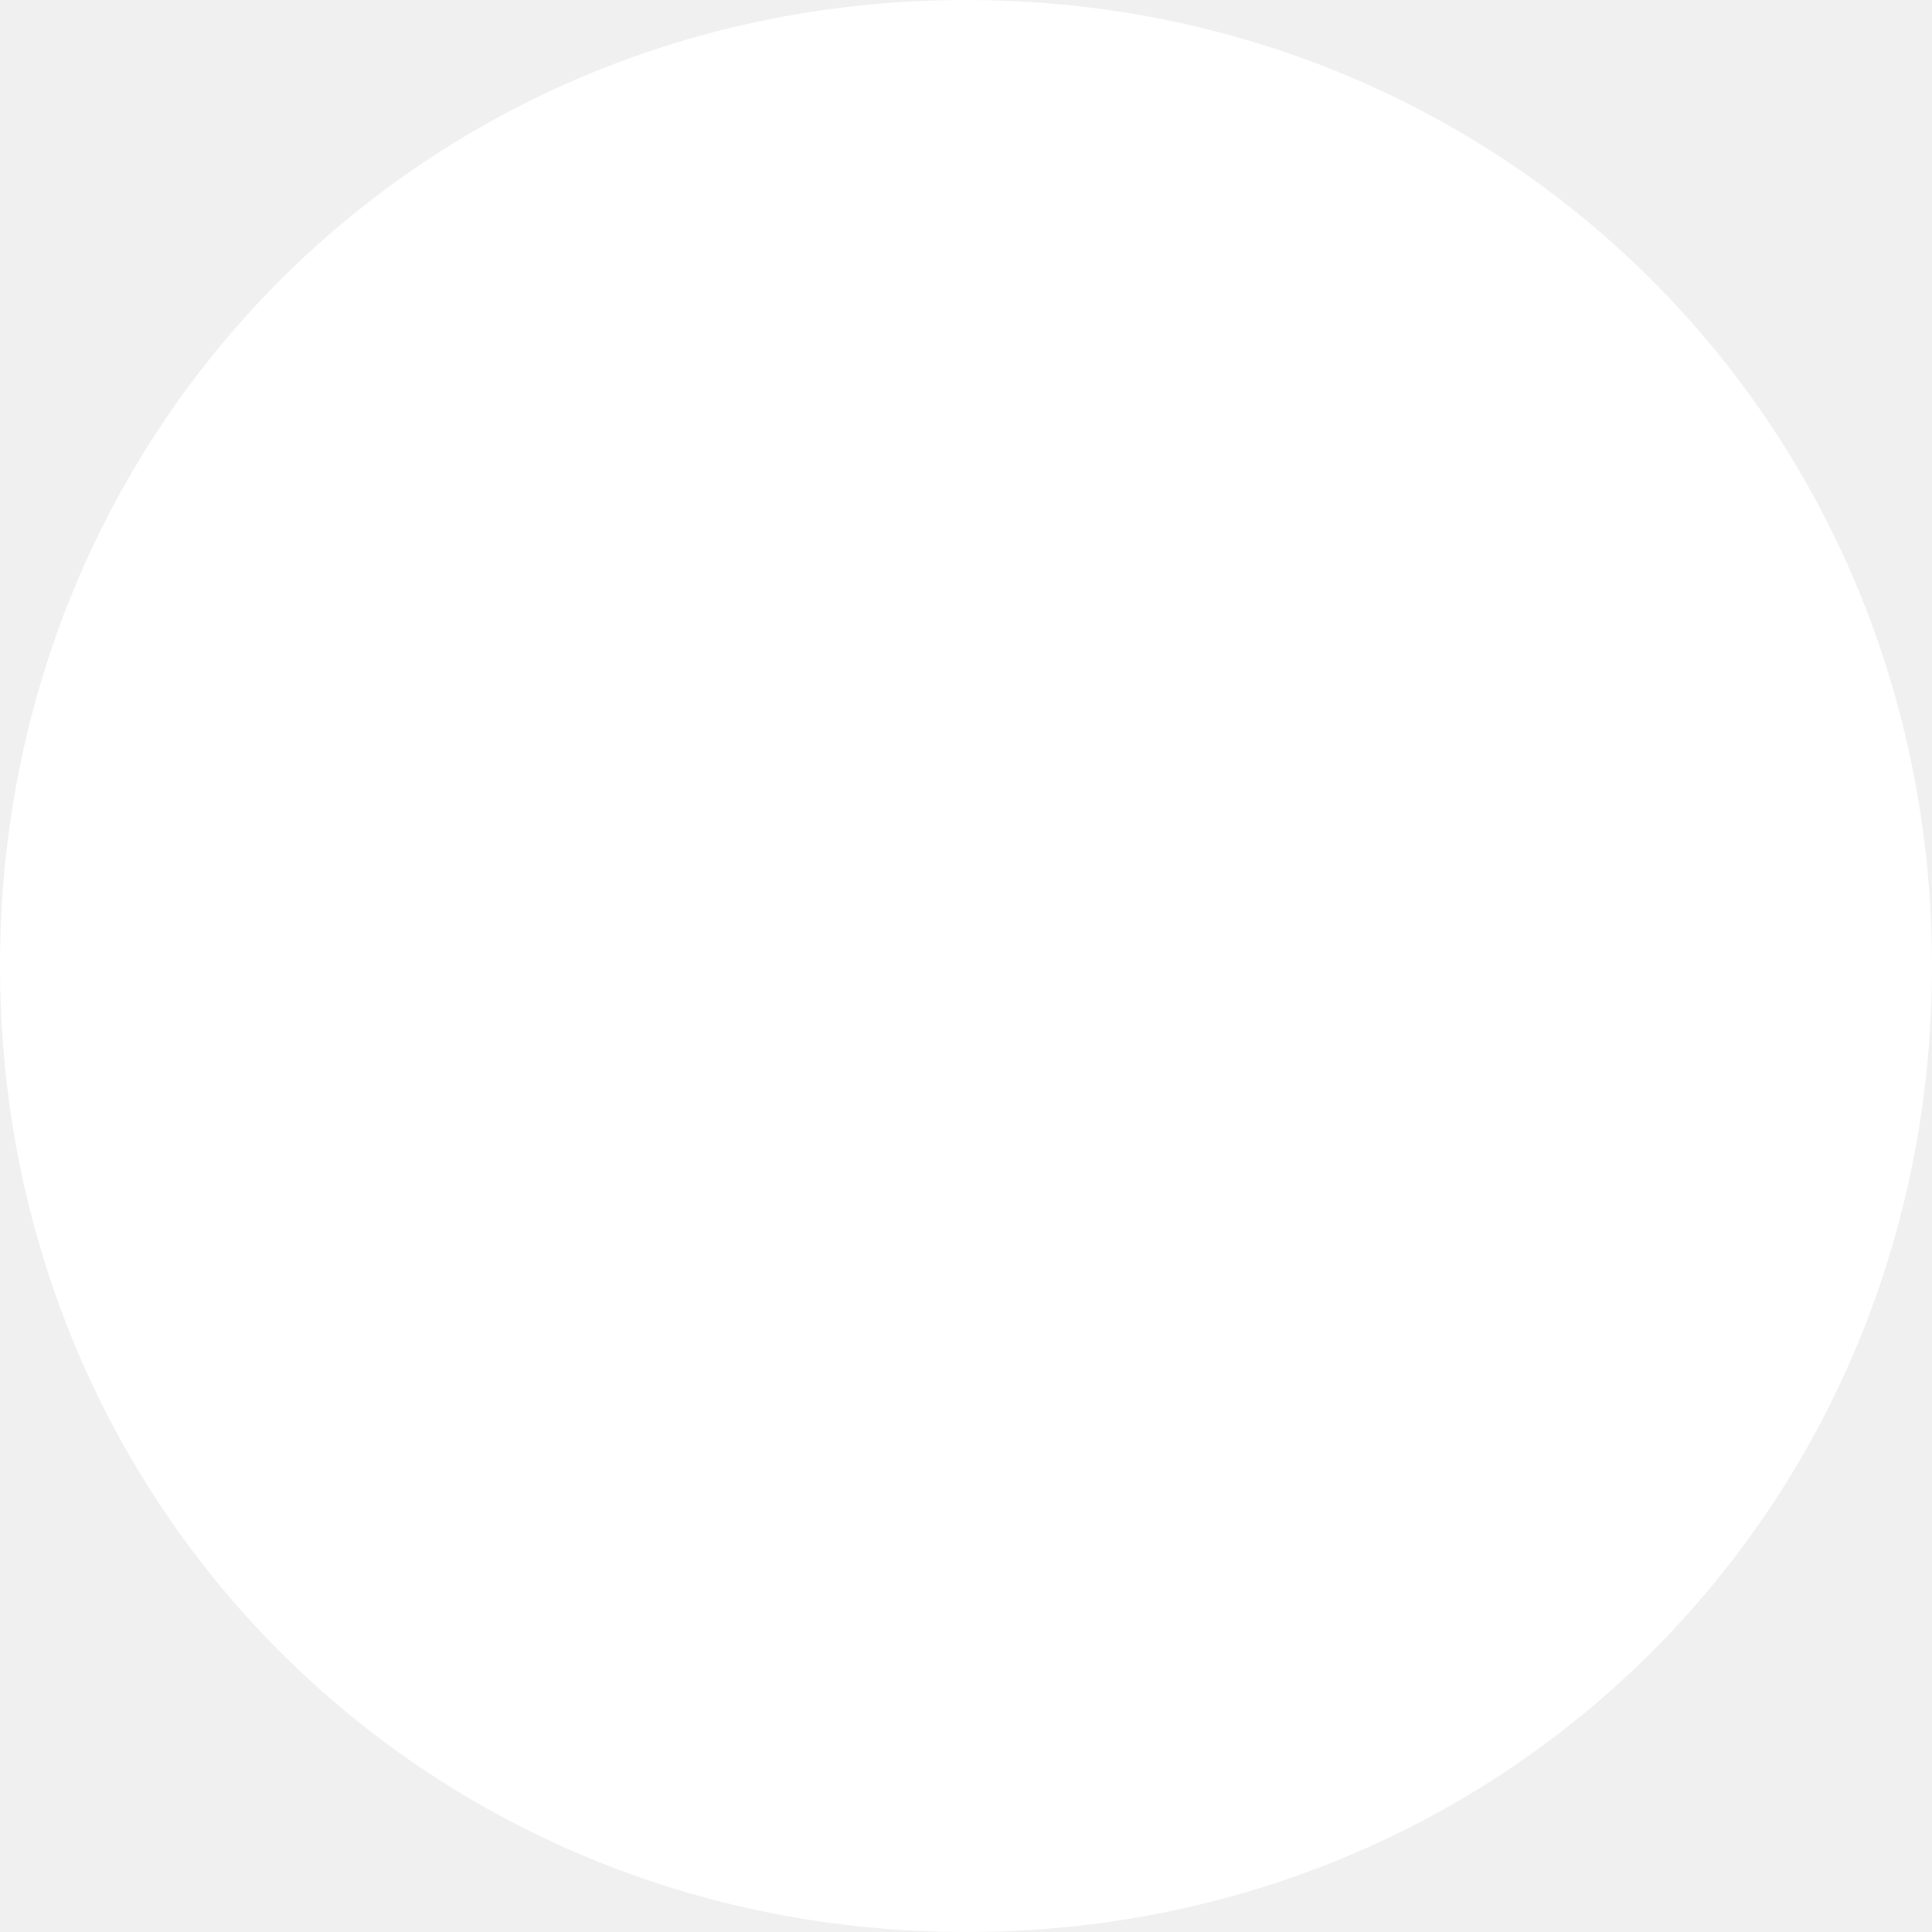
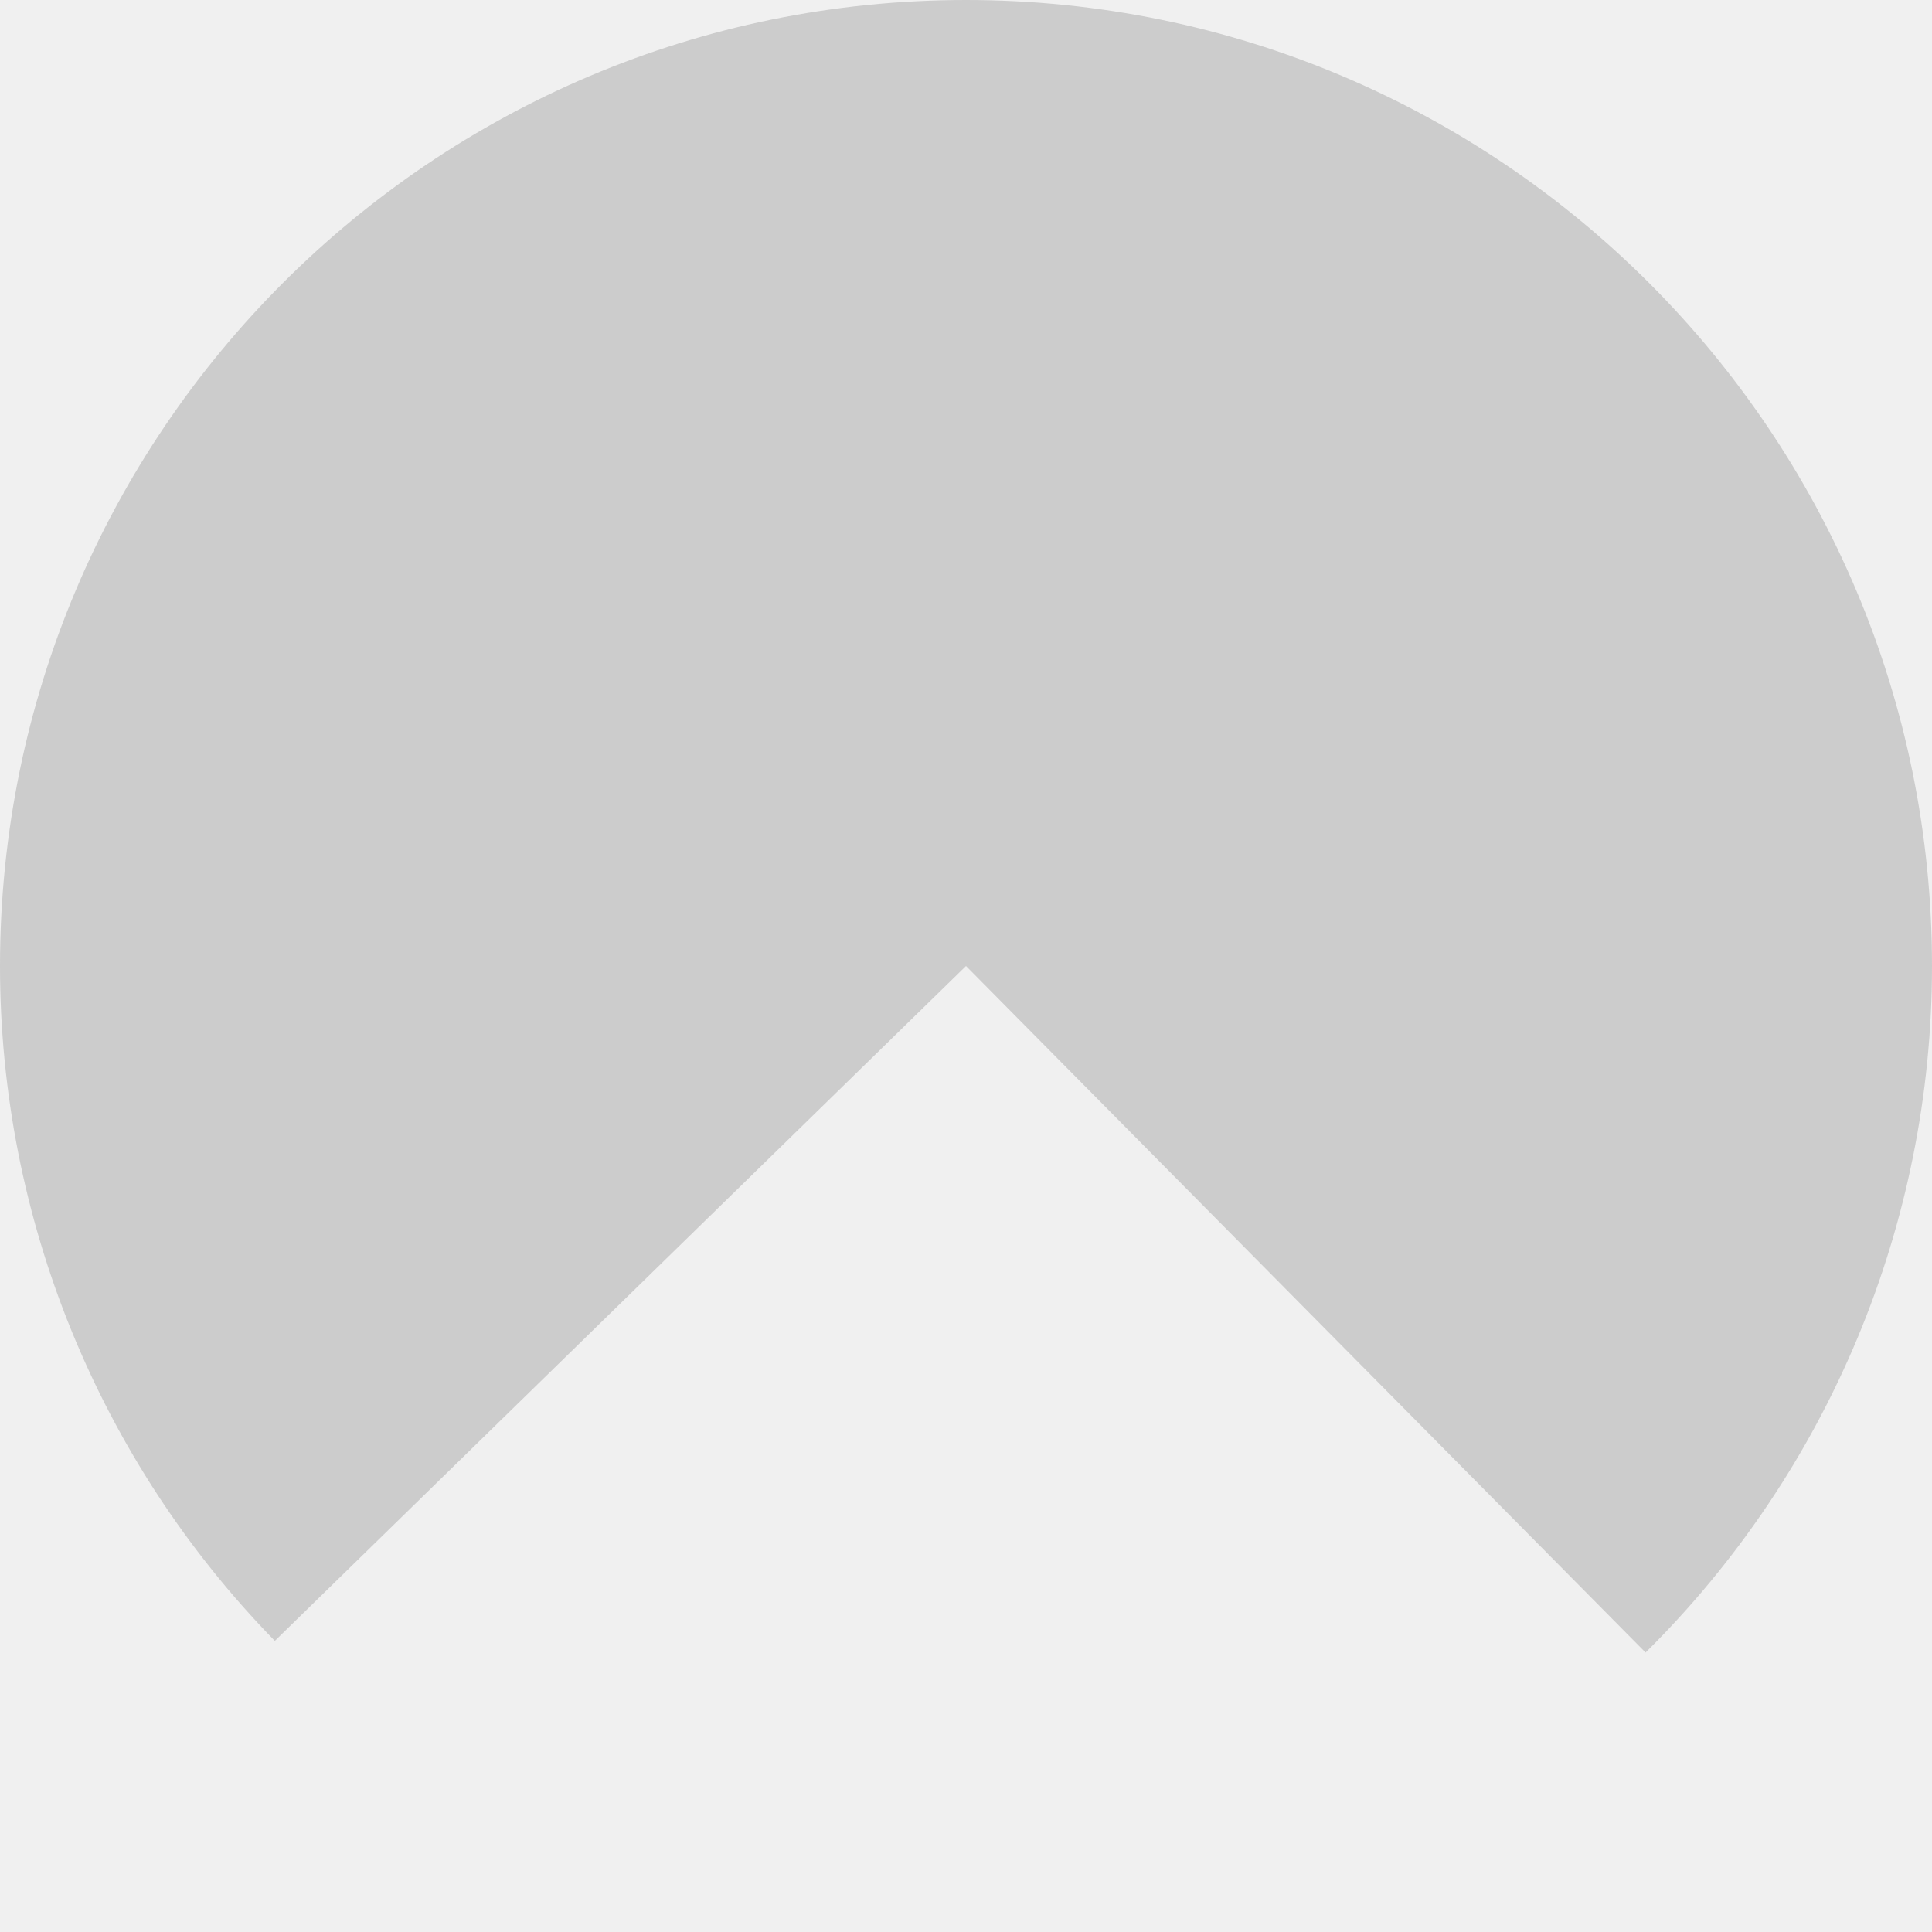
- <svg xmlns="http://www.w3.org/2000/svg" version="1.1" width="156px" height="156px">
-   <g transform="matrix(1 0 0 1 -1048 -396 )">
-     <path d="M 1126 396  C 1169.68 396  1204 430.32  1204 474  C 1204 517.68  1169.68 552  1126 552  C 1082.32 552  1048 517.68  1048 474  C 1048 430.32  1082.32 396  1126 396  Z " fill-rule="nonzero" fill="#ffffff" stroke="none" />
+ <svg xmlns="http://www.w3.org/2000/svg" version="1.1" width="160px" height="160px">
+   <g transform="matrix(1 0 0 1 -1046 -394 )">
+     <path d="M 1126 394  C 1170.183 394  1206 429.817  1206 474  C 1206 495.358  1197.459 515.83  1182.28 530.855  L 1126 474  L 1068.761 529.89  C 1054.169 514.946  1046 494.887  1046 474  C 1046 429.817  1081.817 394  1126 394  Z " fill-rule="nonzero" fill="#cccccc" stroke="none" />
  </g>
</svg>
